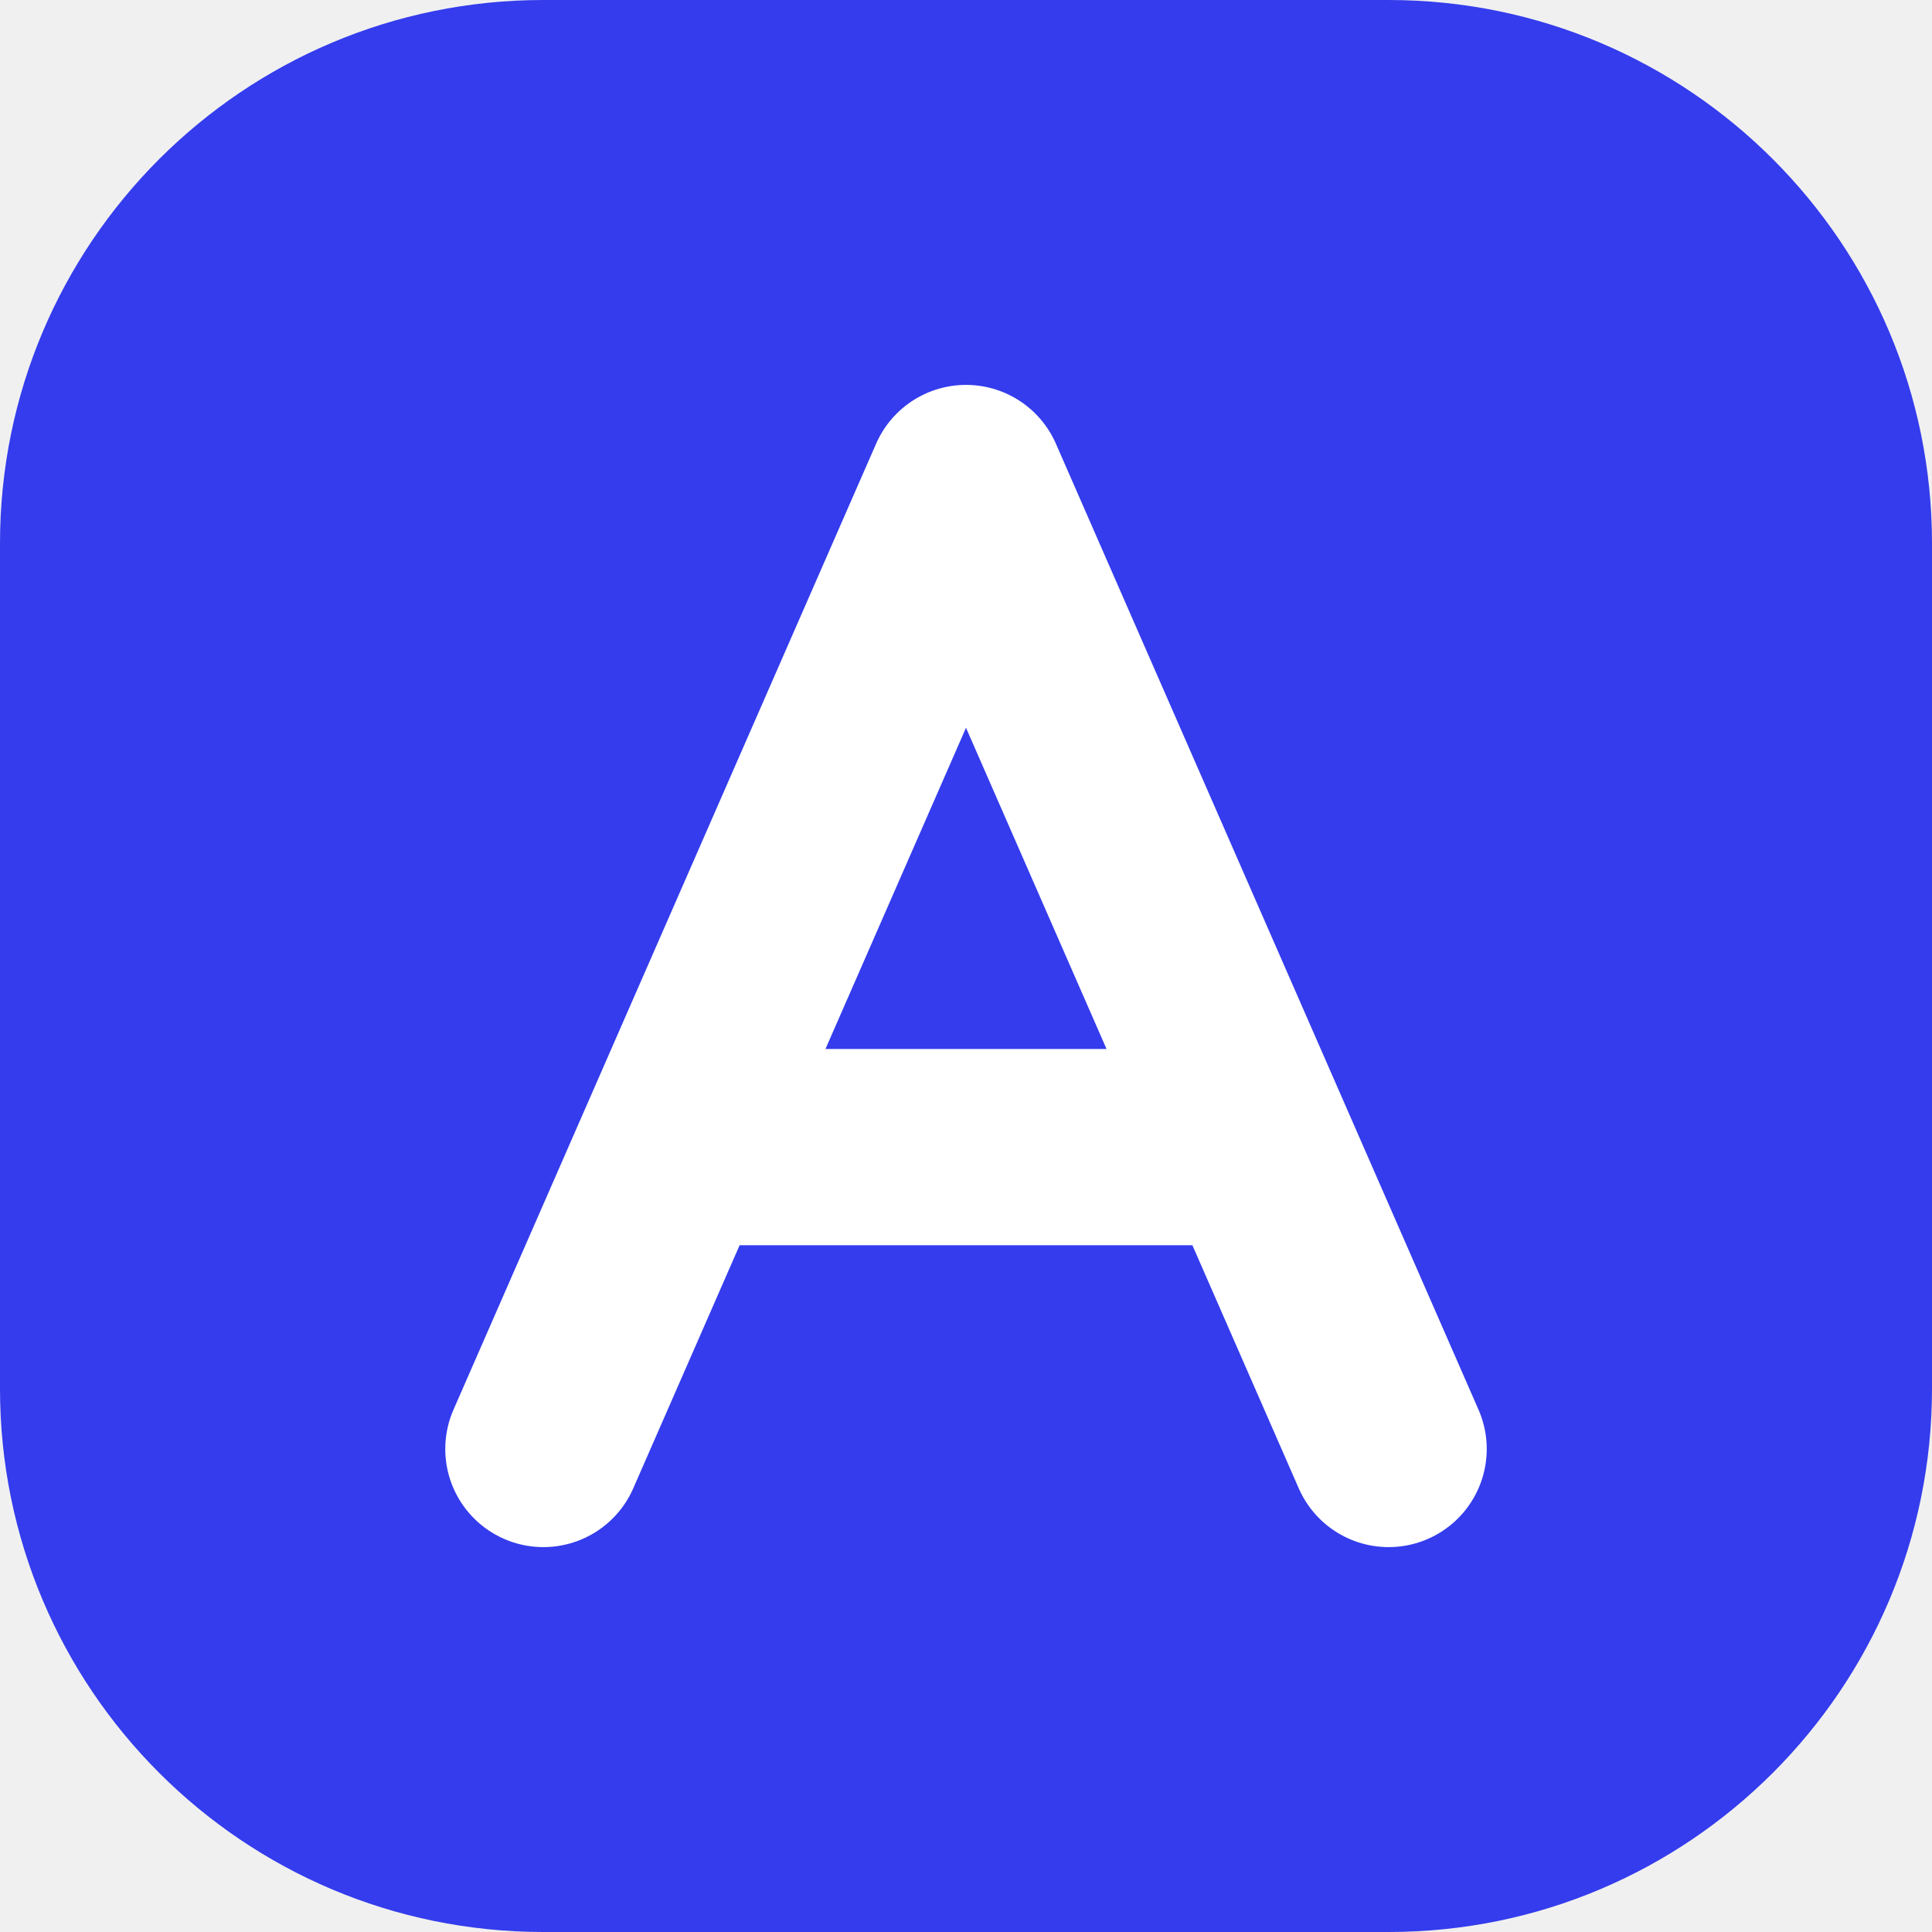
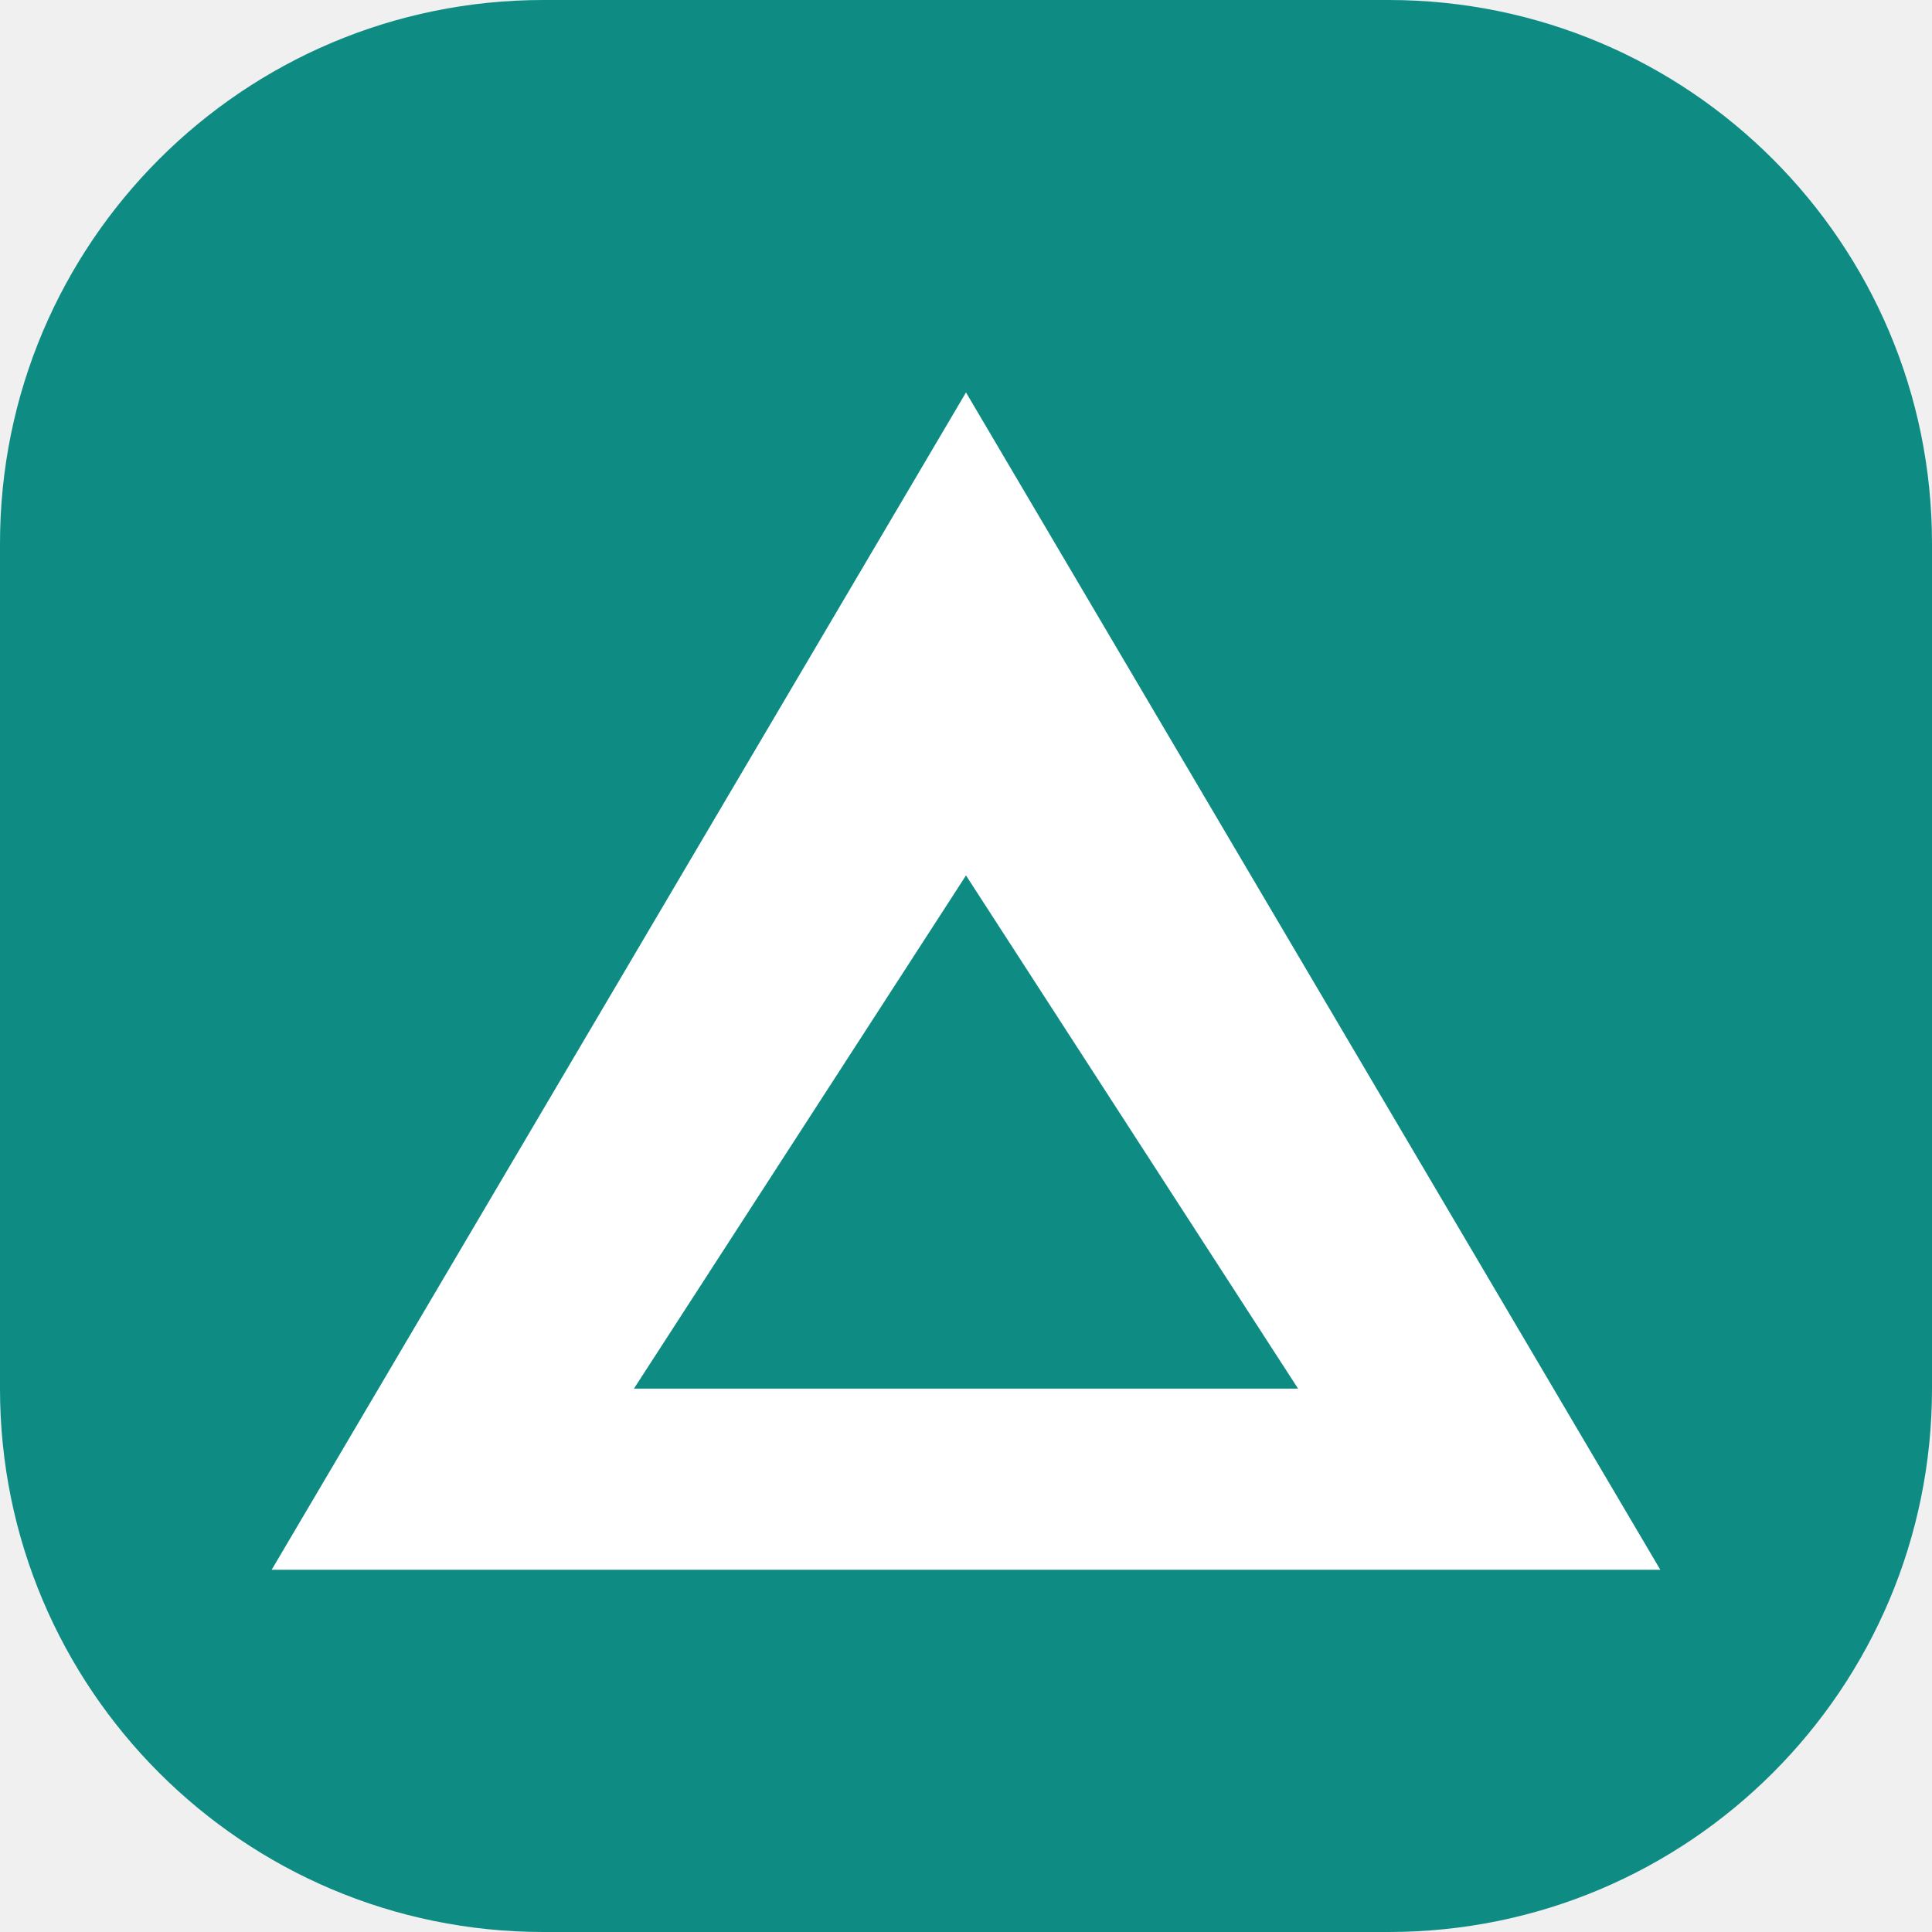
<svg xmlns="http://www.w3.org/2000/svg" viewBox="0 0 64 64" width="64" height="64" role="img" aria-label="Acme Corp favicon">
-   <rect x="0" y="0" width="64" height="64" rx="18" fill="#343CED" />
-   <path d="M32 16 L18 48 M32 16 L46 48 M22.375 38 L41.625 38" fill="none" stroke="#ffffff" stroke-width="6.5" stroke-linecap="round" stroke-linejoin="round" />
+   <rect x="0" y="0" width="64" height="64" rx="18" fill="#0E8C84" />
+   <path fill-rule="evenodd" fill="#ffffff" d="M32 13 L55 52 L9 52 Z M32 29 L43 46 L21 46 Z" />
</svg>
